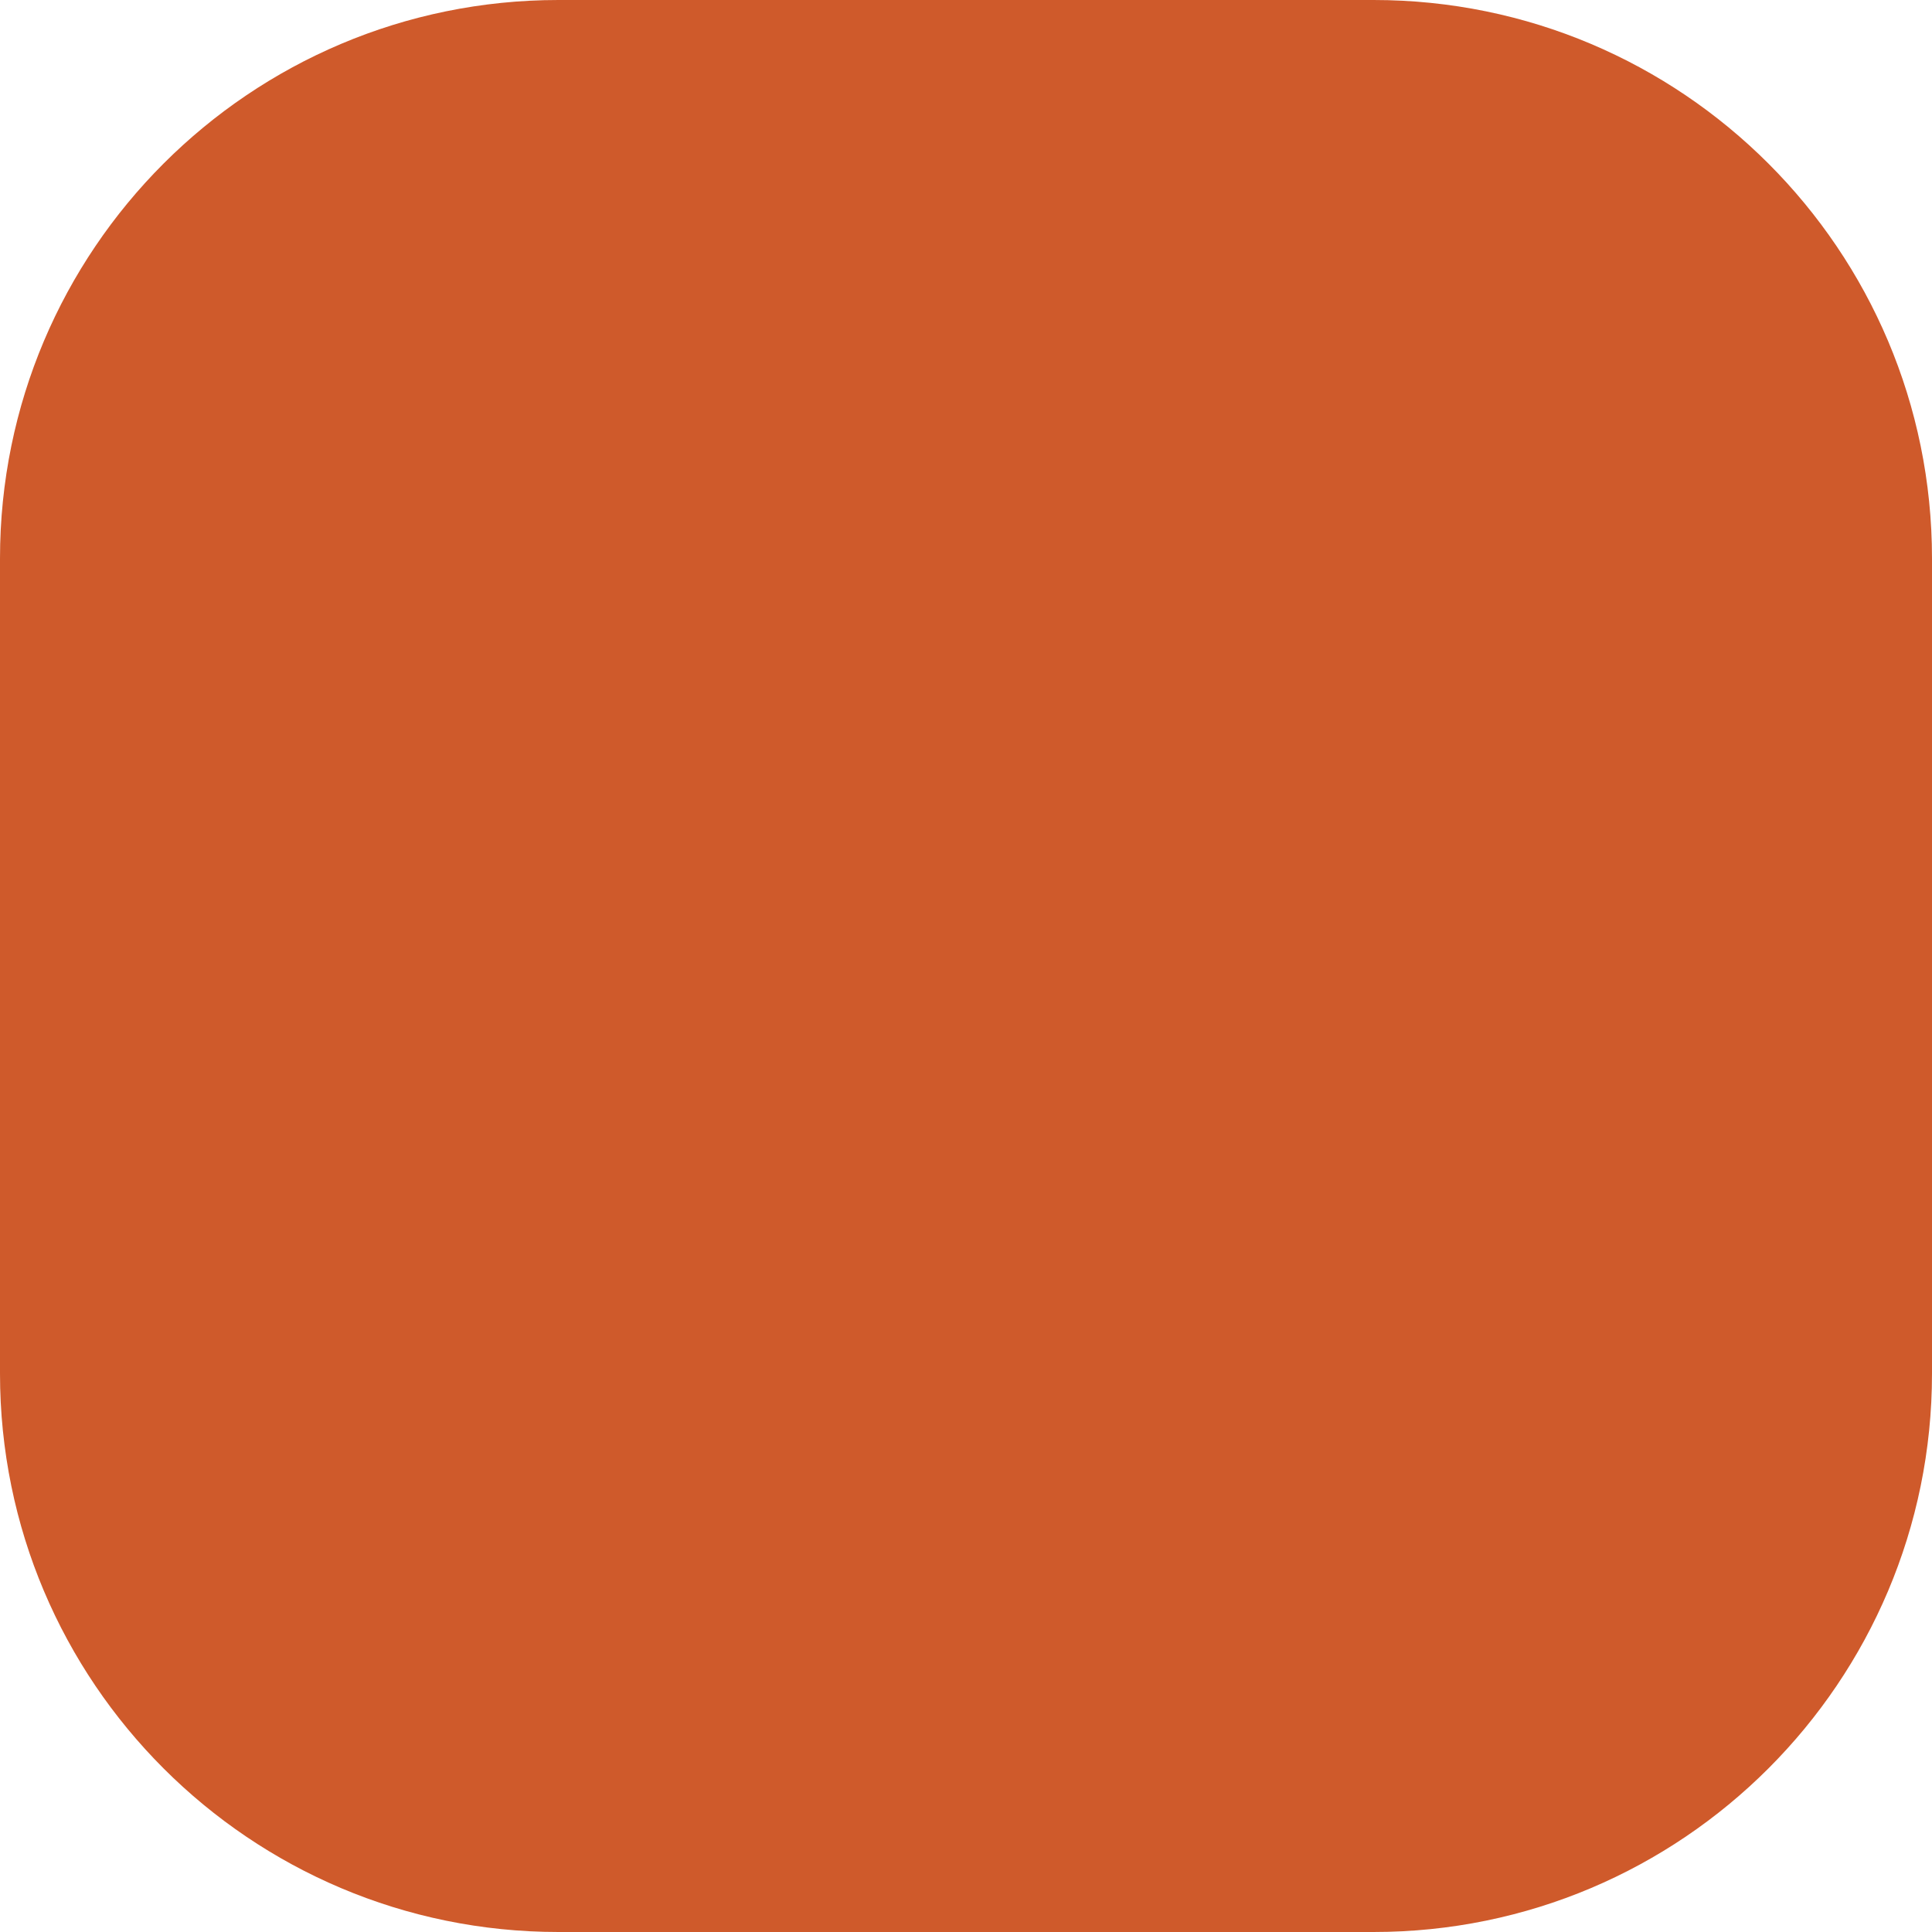
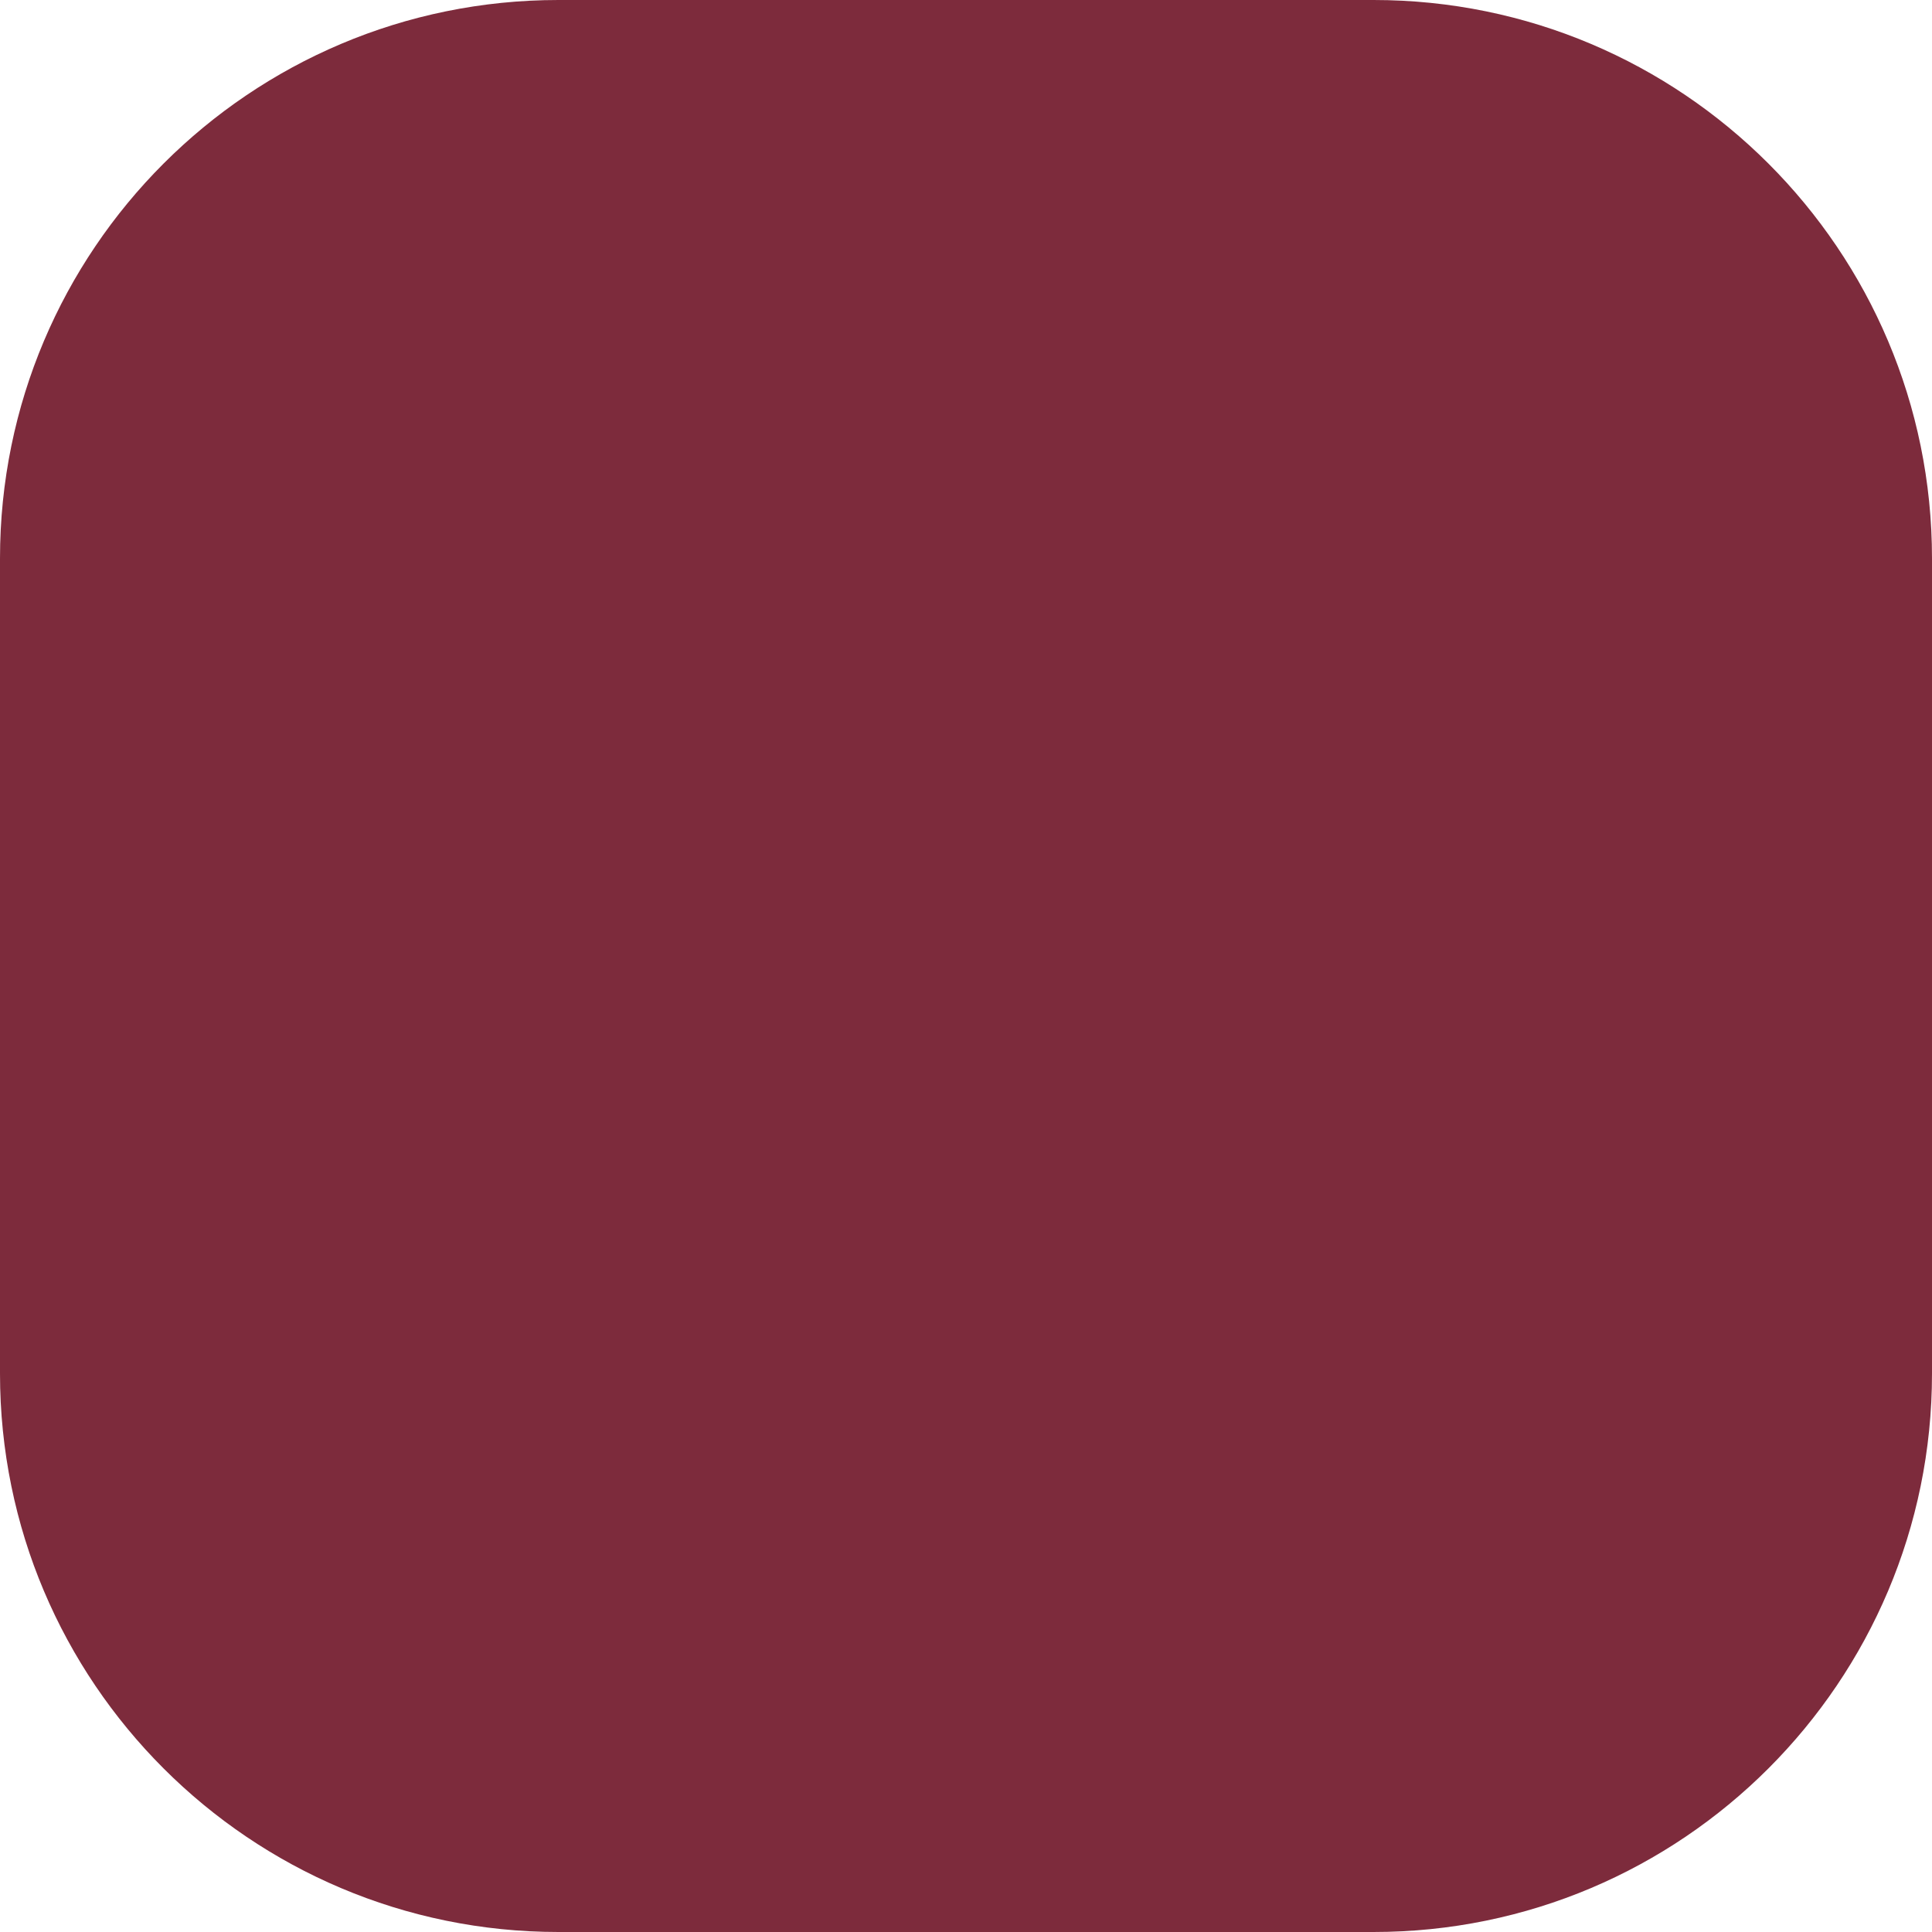
<svg xmlns="http://www.w3.org/2000/svg" viewBox="0 0 128 128">
-   <rect width="128" height="128" rx="37" fill="#cf5a2b" />
+   <rect width="128" height="128" rx="37" fill="#7d2b3c" />
  <style>
        @media (prefers-color-scheme: dark) {
-             rect { fill: #e8a877; }
+             rect { fill: #d98fa0; }
        }
    </style>
</svg>
